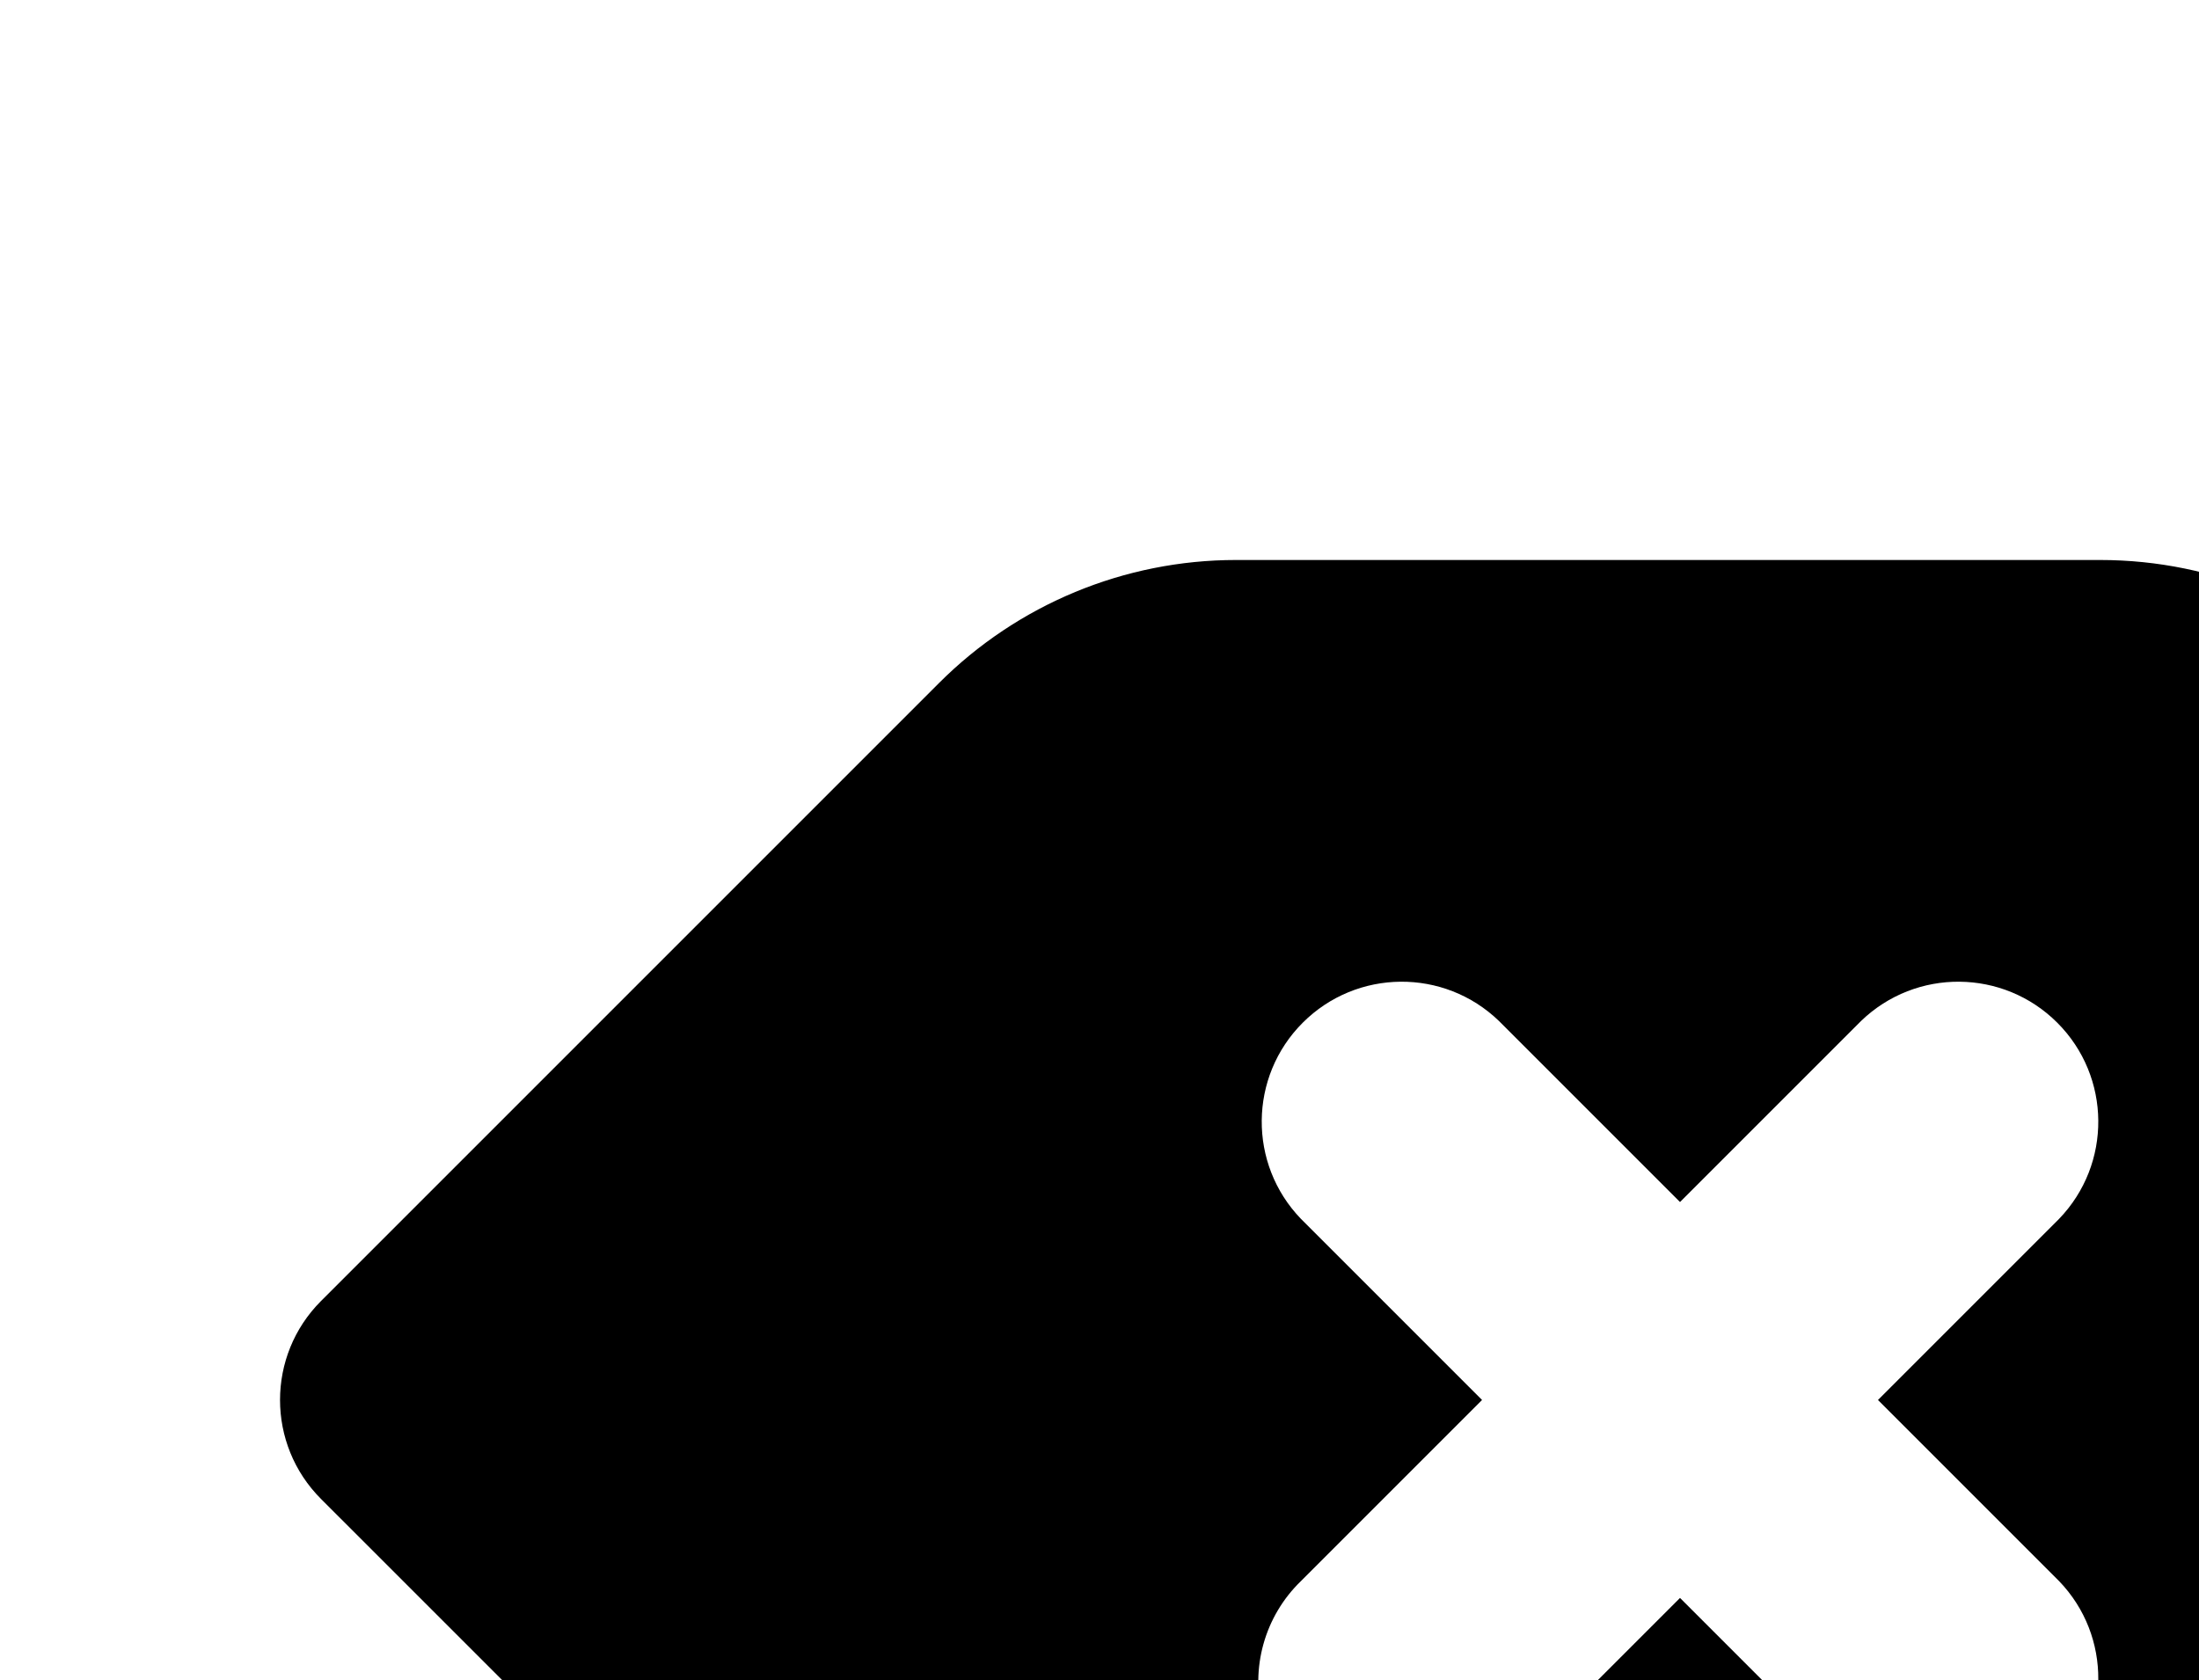
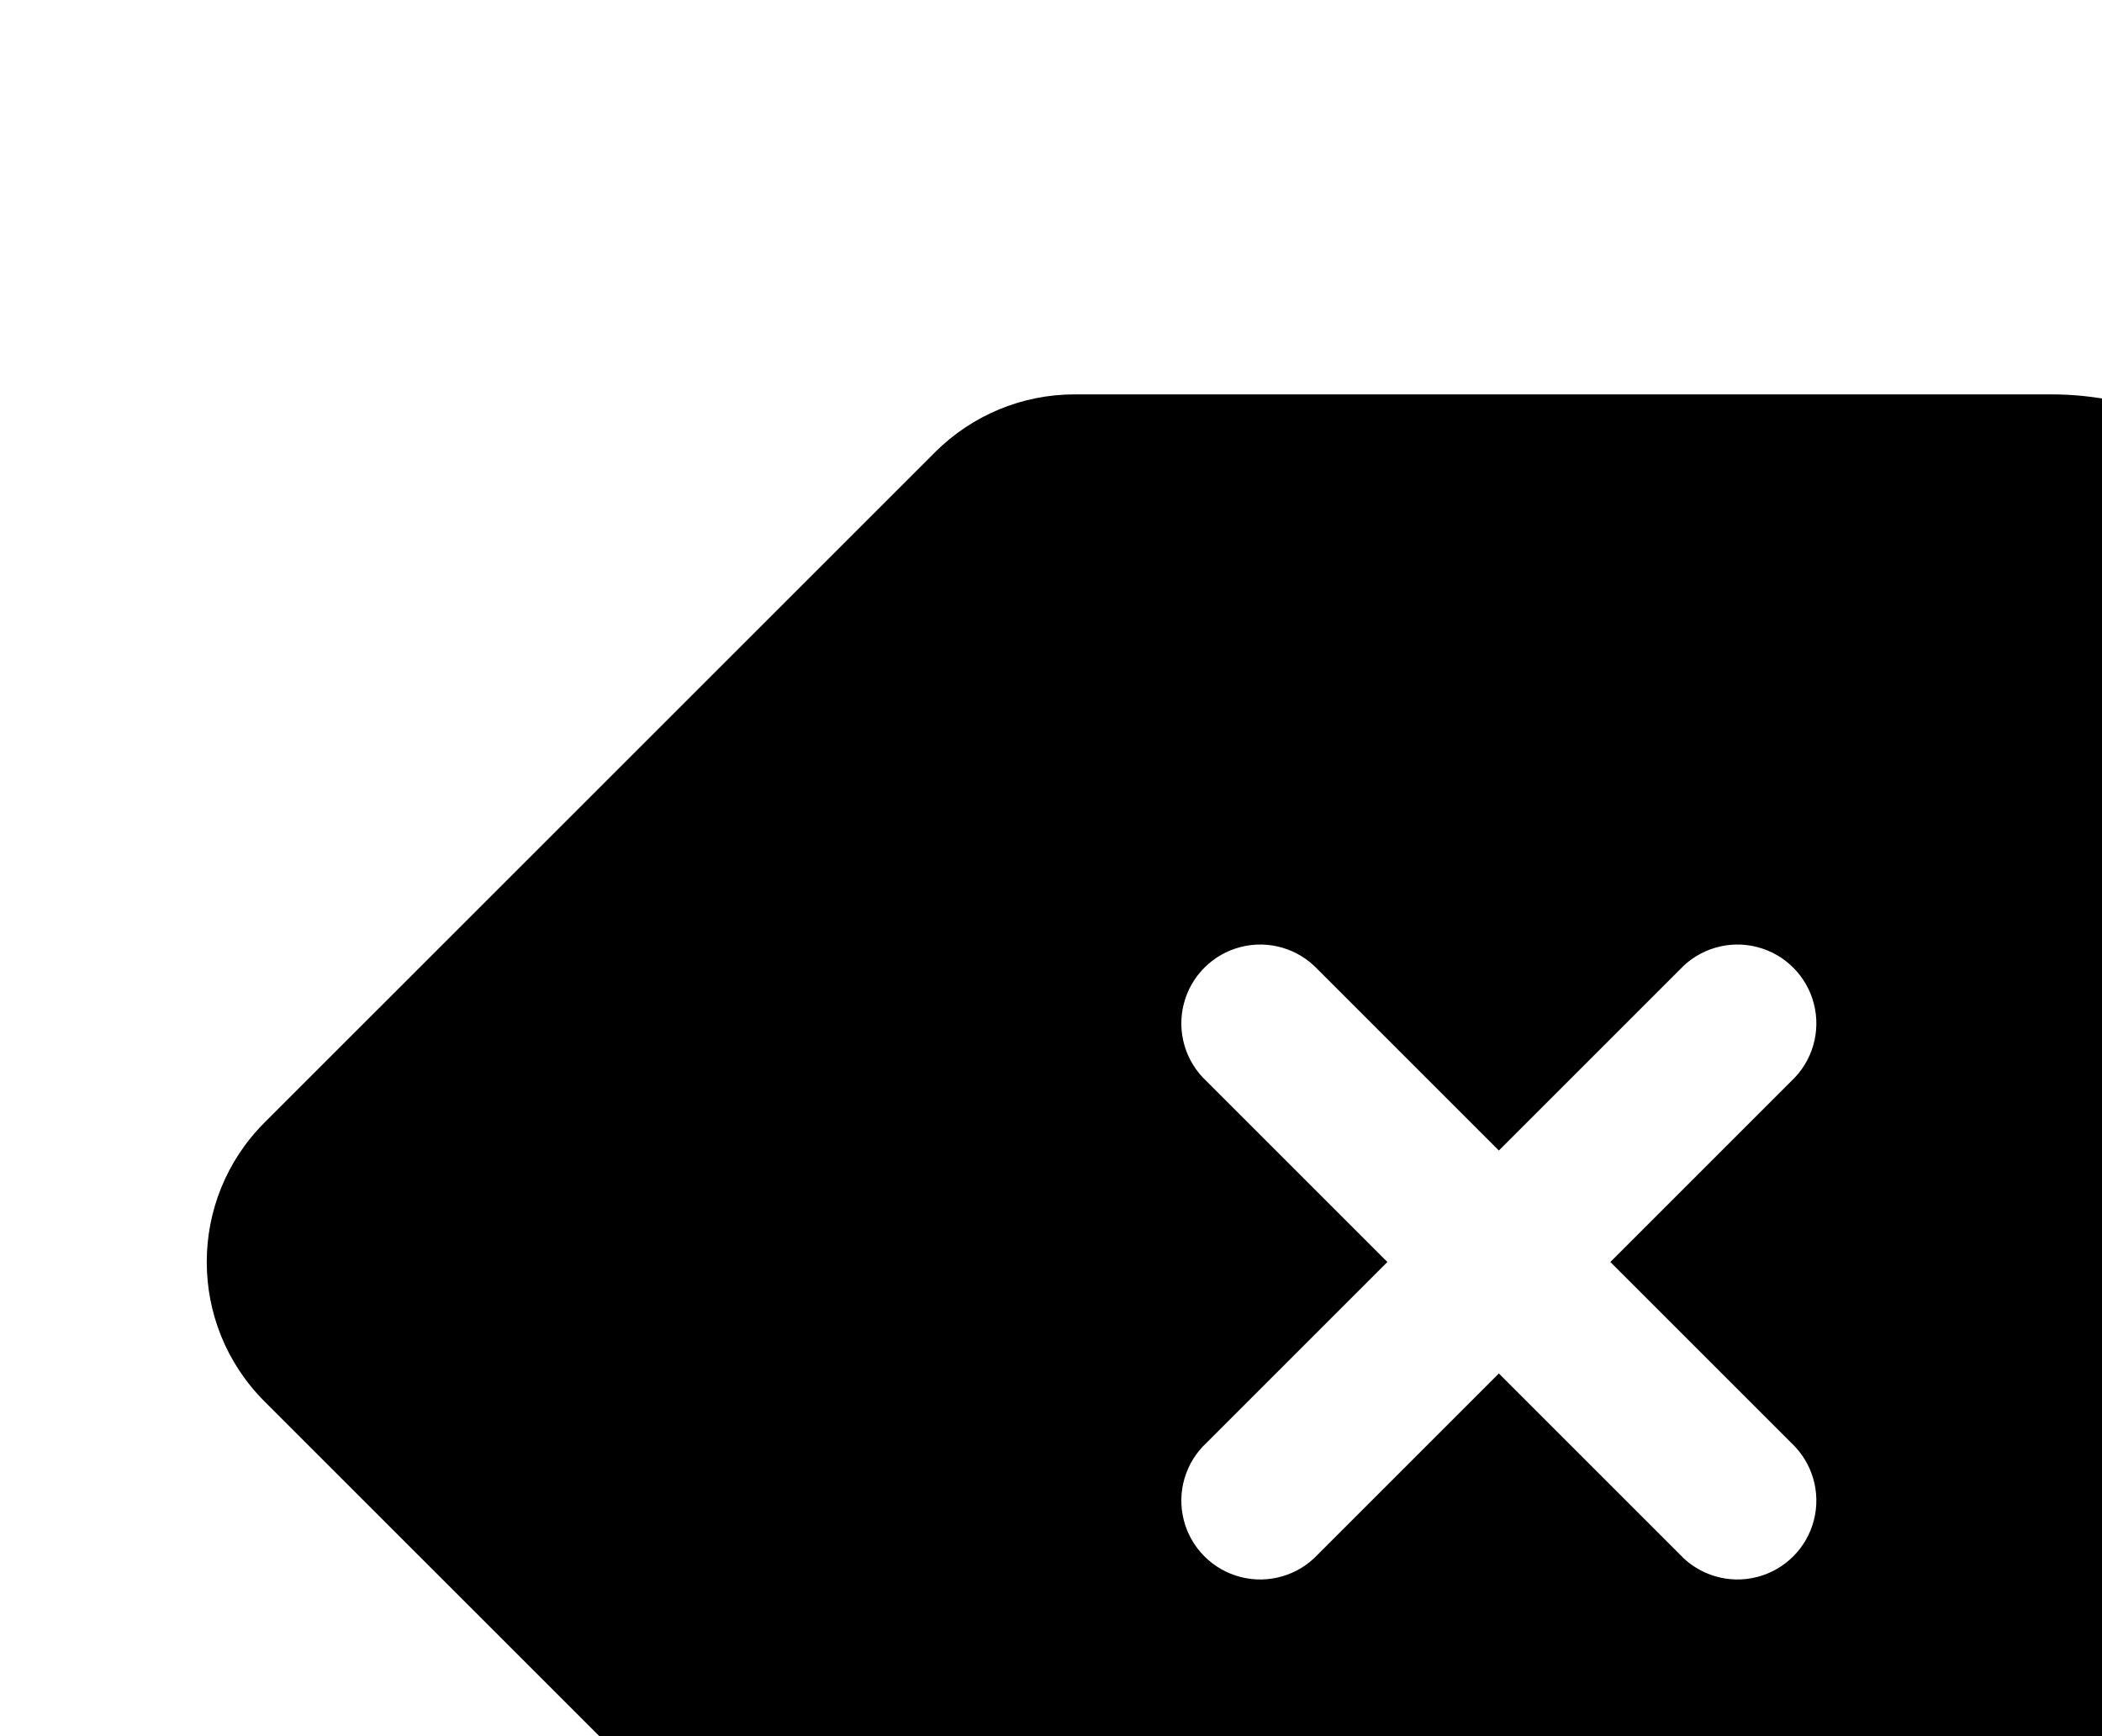
- <svg xmlns="http://www.w3.org/2000/svg" aria-hidden="true" fill="currentColor" id="icon-heroicons-backspace-solid" viewbox="0 0 20 20">
-   <path clip-rule="evenodd" d="M6.707 4.879A3 3 0 018.828 4H15a3 3 0 013 3v6a3 3 0 01-3 3H8.828a3 3 0 01-2.12-.879l-4.415-4.414a1 1 0 010-1.414l4.414-4.414zm4 2.414a1 1 0 00-1.414 1.414L10.586 10l-1.293 1.293a1 1 0 101.414 1.414L12 11.414l1.293 1.293a1 1 0 001.414-1.414L13.414 10l1.293-1.293a1 1 0 00-1.414-1.414L12 8.586l-1.293-1.293z" fill-rule="evenodd">
+ <svg xmlns="http://www.w3.org/2000/svg" aria-hidden="true" fill="currentColor" id="icon-heroicons-backspace-solid" viewbox="0 0 24 24">
+   <path clip-rule="evenodd" d="M2.515 10.674a1.875 1.875 0 000 2.652L8.89 19.7c.352.351.829.549 1.326.549H19.5a3 3 0 003-3V6.75a3 3 0 00-3-3h-9.284c-.497 0-.974.198-1.326.55l-6.375 6.374zM12.53 9.22a.75.75 0 10-1.06 1.06L13.19 12l-1.72 1.72a.75.75 0 101.06 1.06l1.72-1.72 1.72 1.72a.75.75 0 101.06-1.06L15.31 12l1.72-1.72a.75.75 0 10-1.06-1.06l-1.72 1.72-1.72-1.72z" fill-rule="evenodd">
 </path>
</svg>
